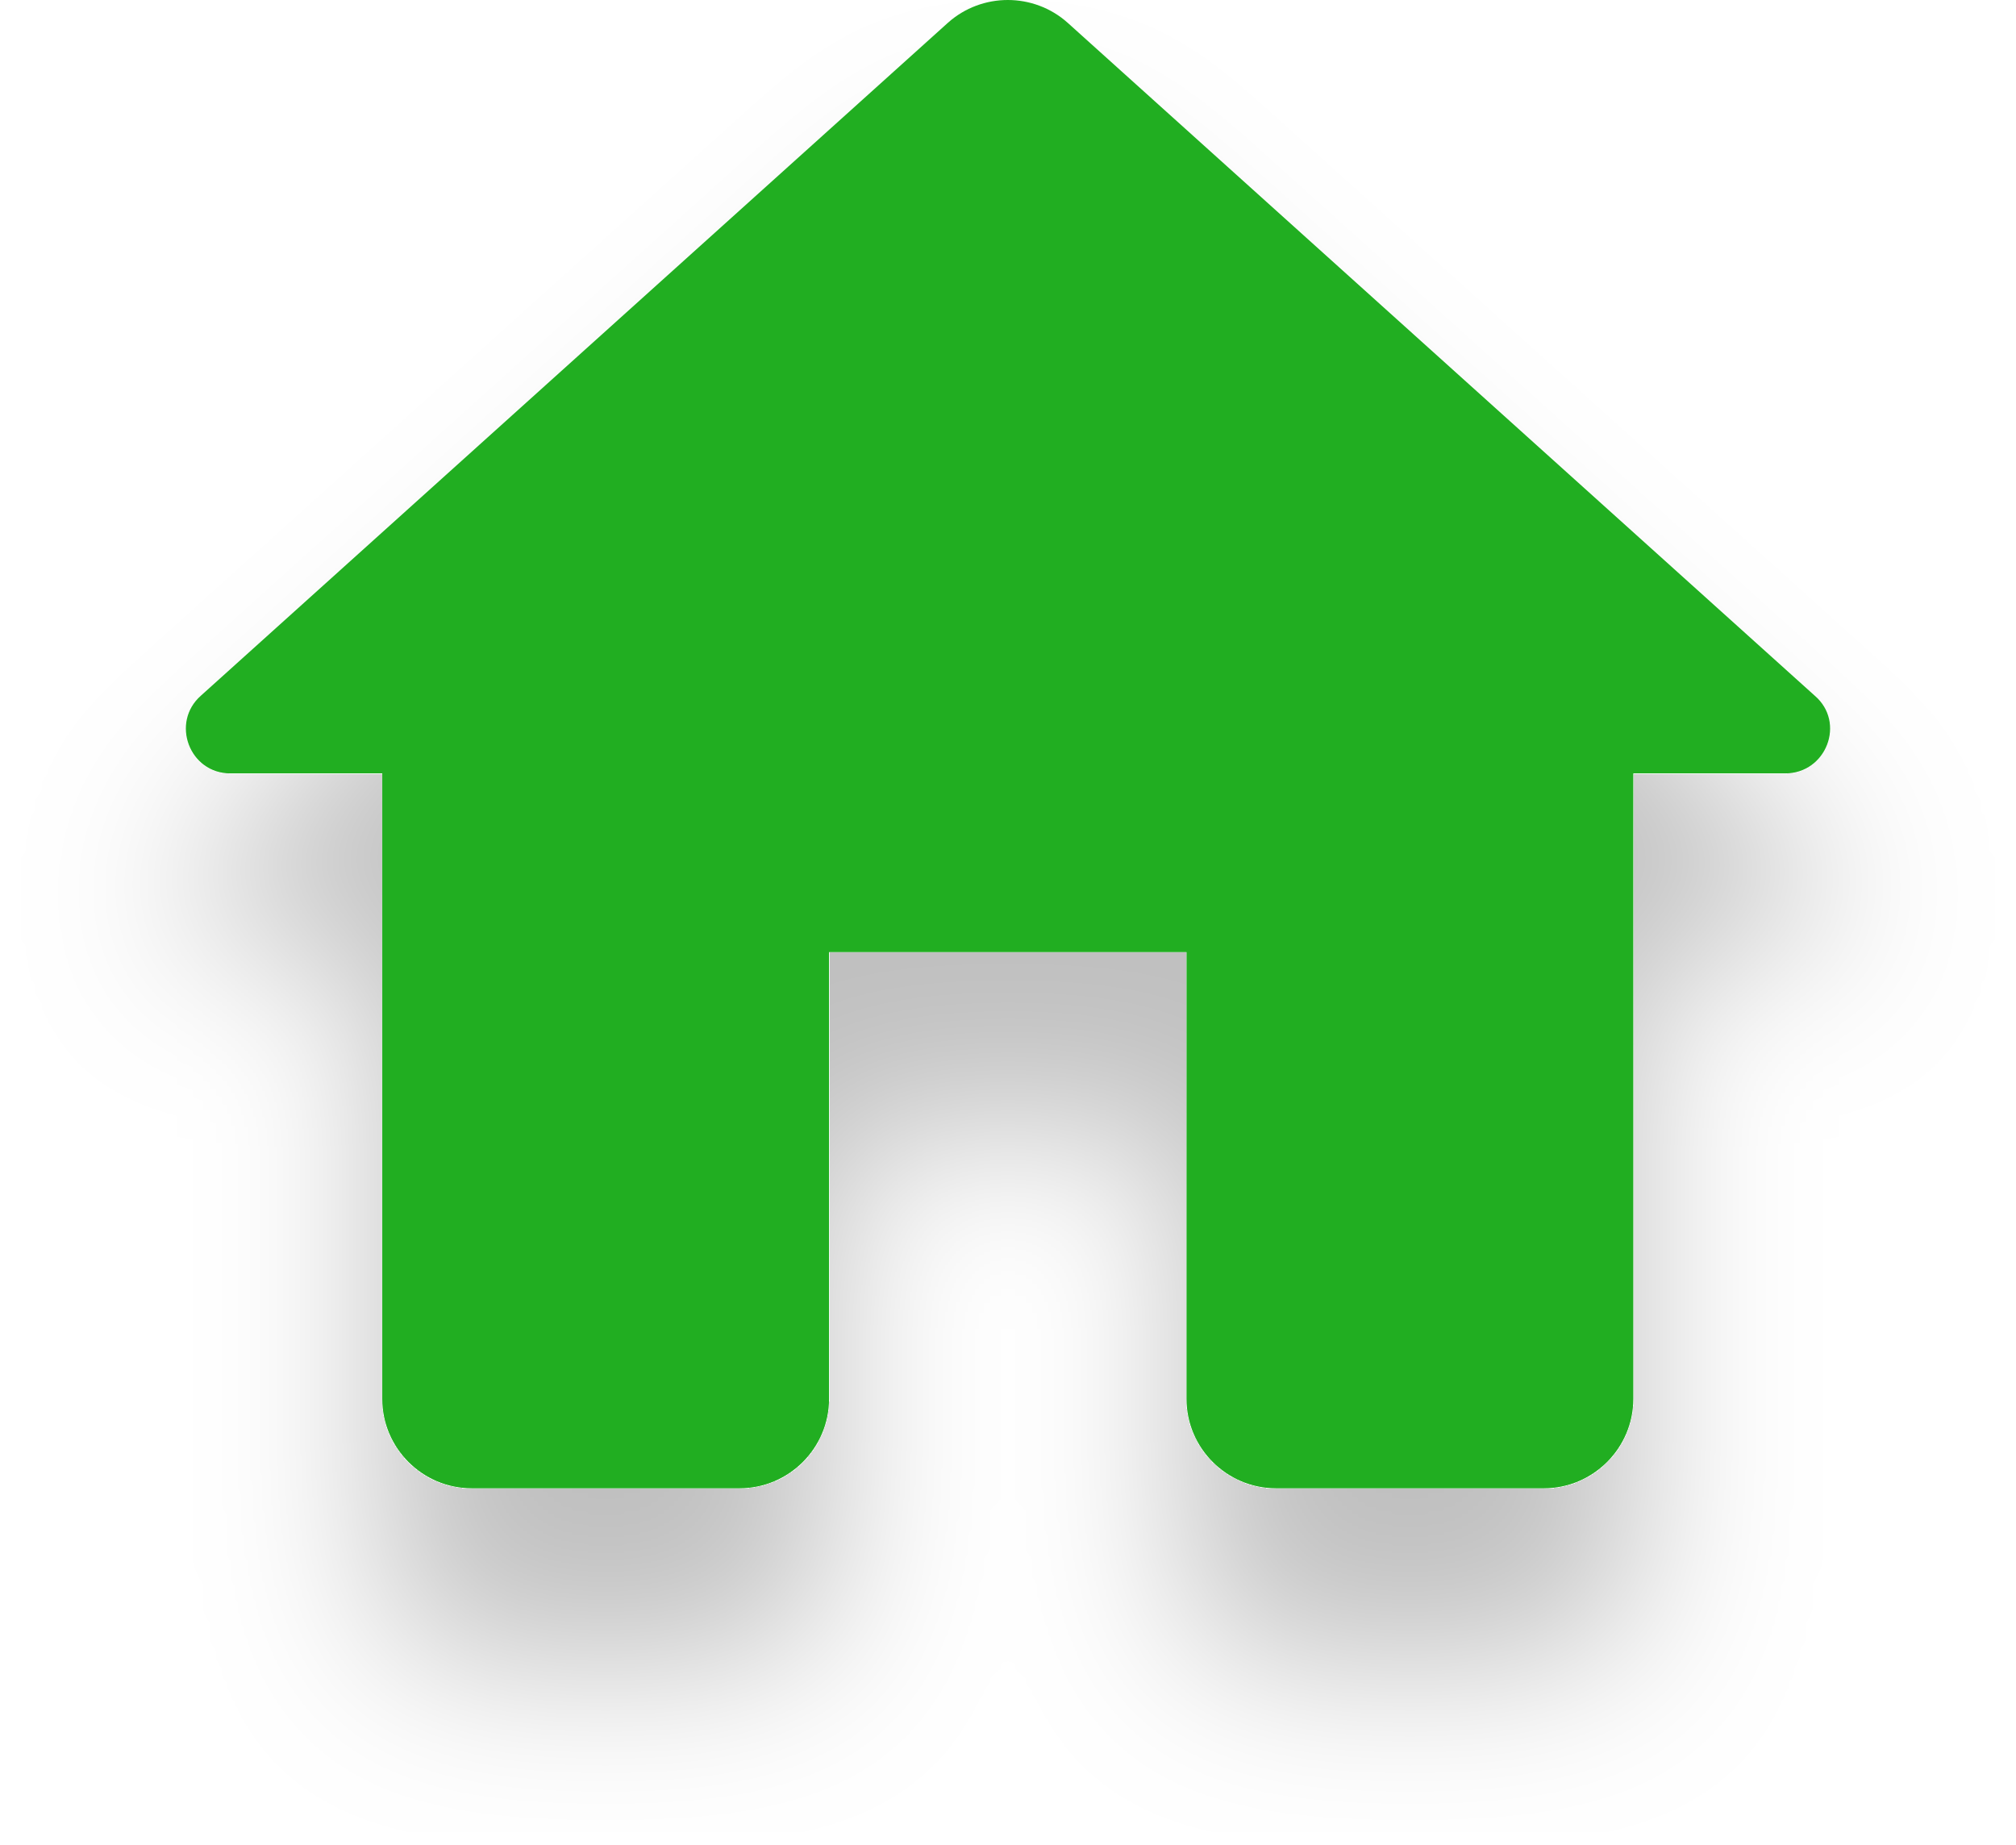
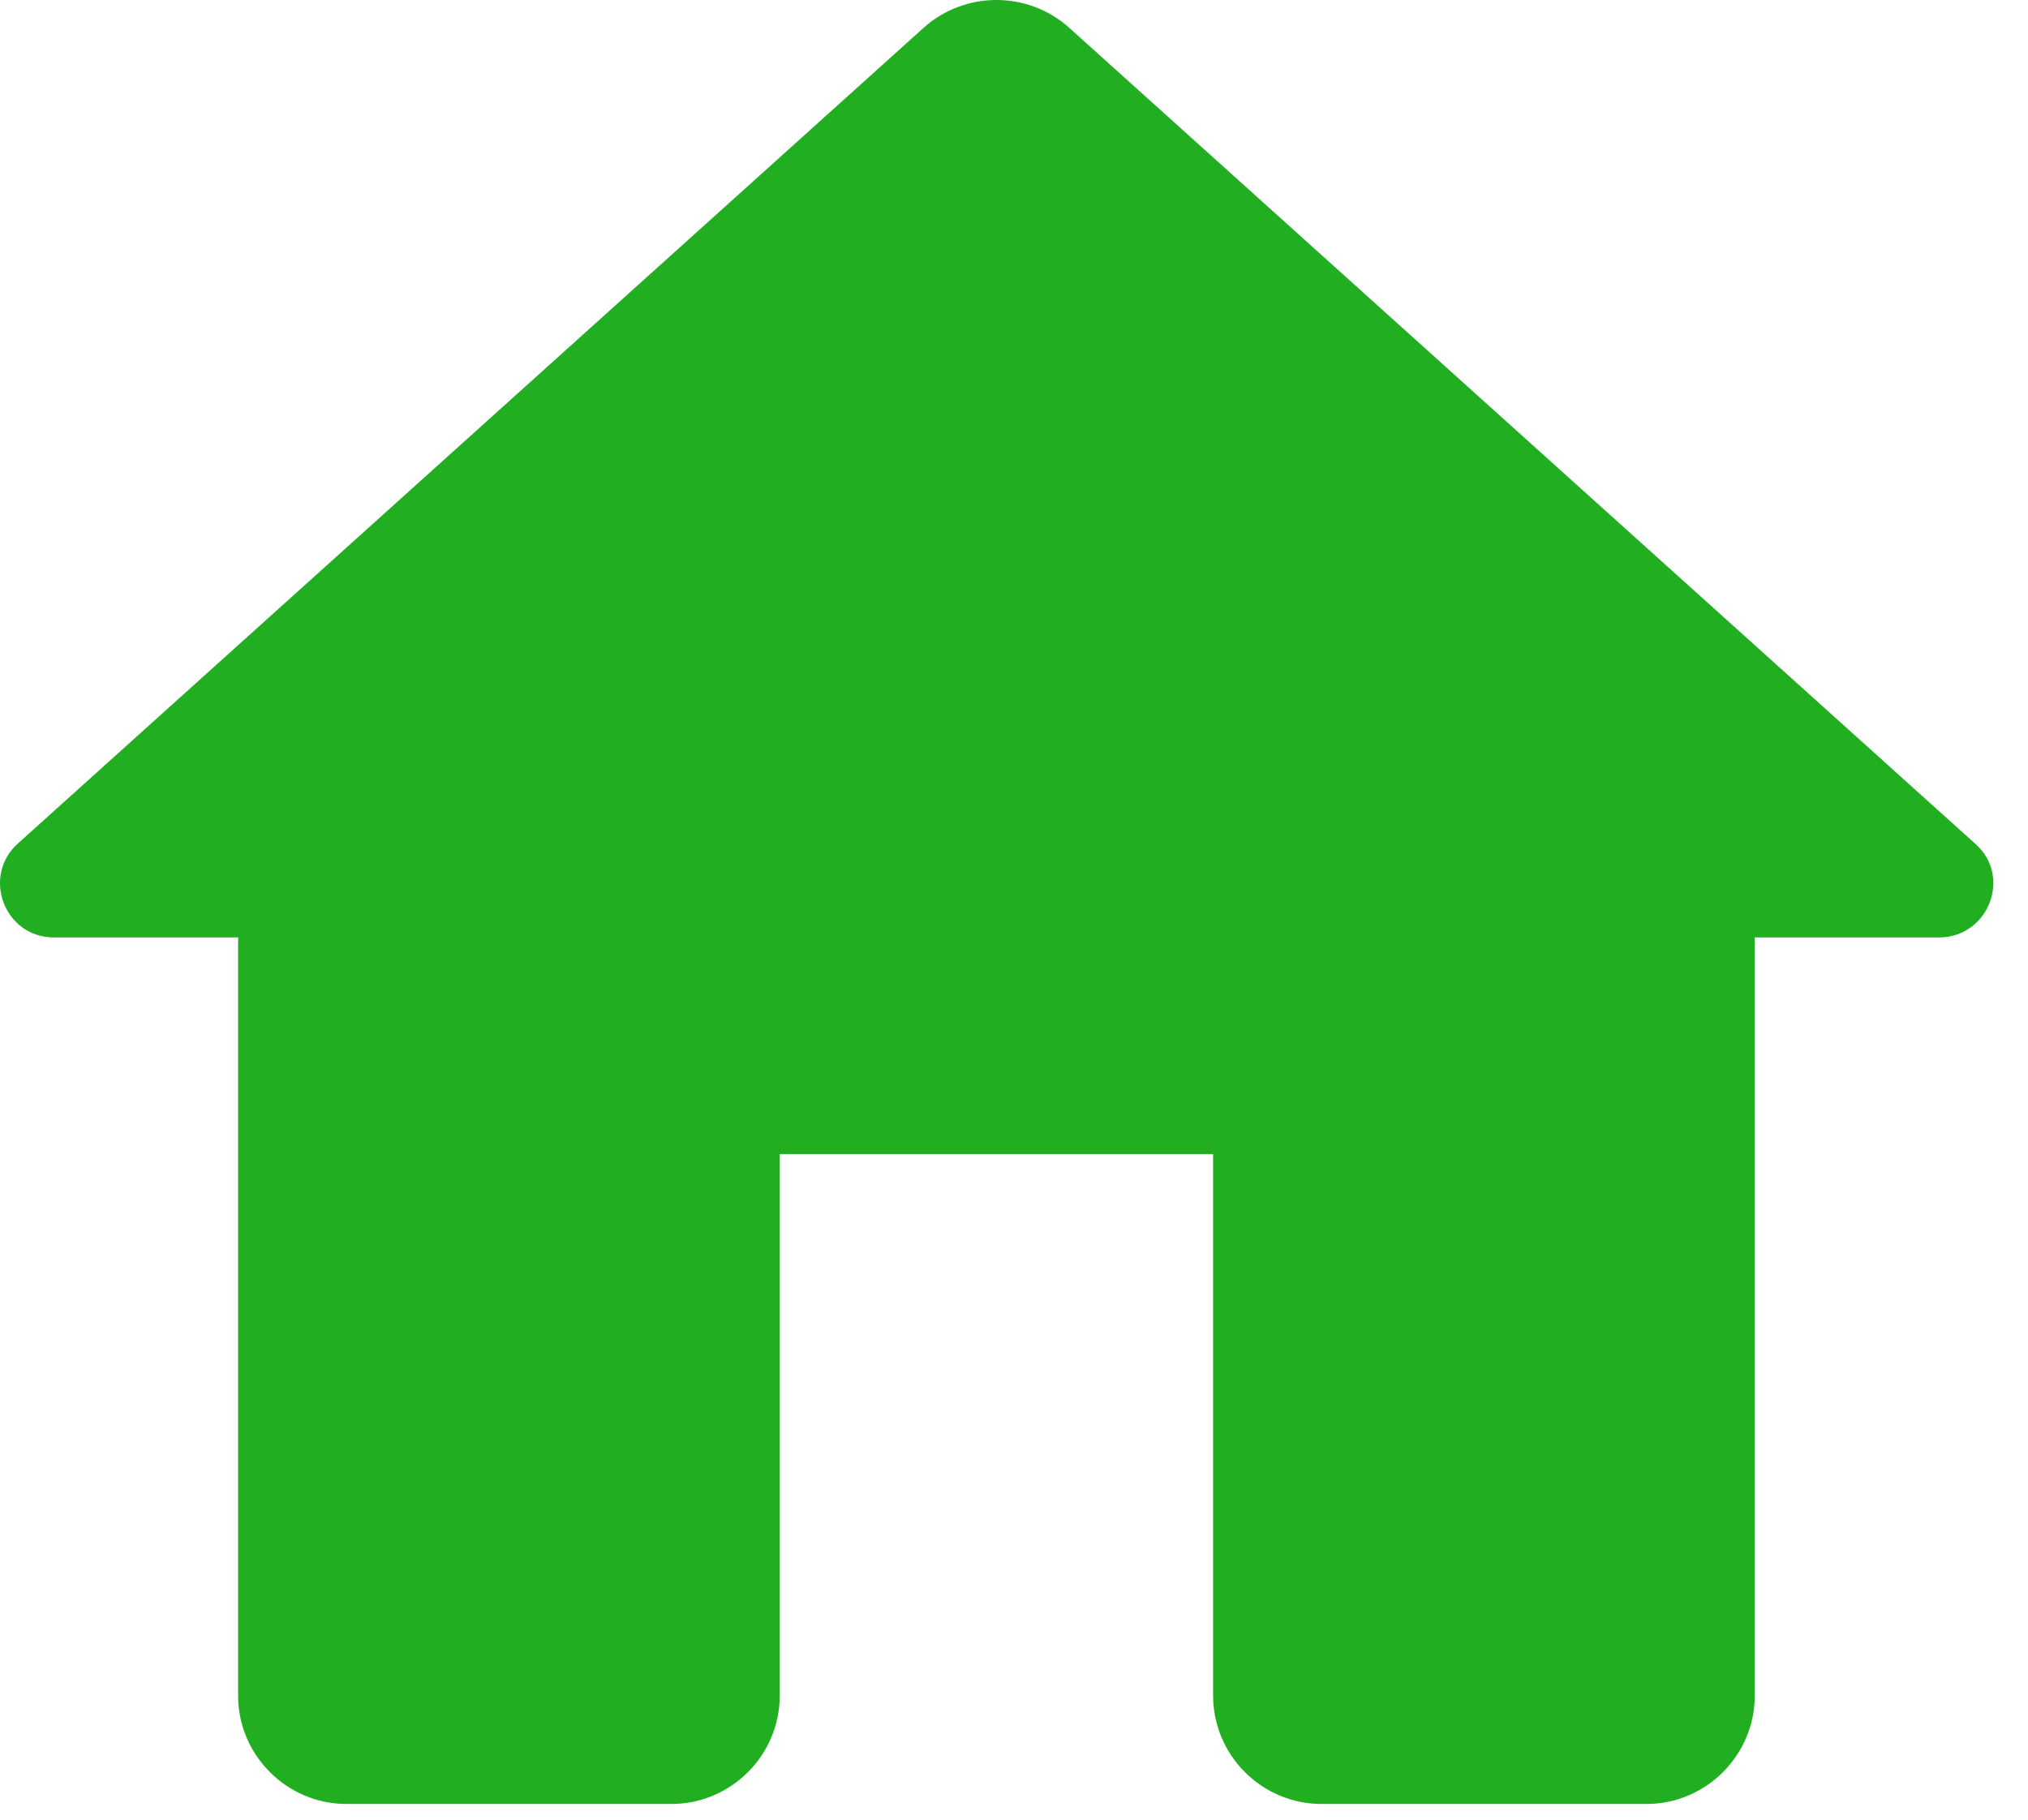
- <svg xmlns="http://www.w3.org/2000/svg" width="47" height="43" viewBox="0 0 47 43" fill="none">
-   <g filter="url(#filter0_d_2450_32)">
-     <path d="M19.328 32.615V22.198H27.662V32.615C27.662 33.76 28.599 34.698 29.745 34.698H35.995C37.141 34.698 38.078 33.76 38.078 32.615V18.031H41.62C42.578 18.031 43.037 16.844 42.308 16.219L24.891 0.531C24.099 -0.177 22.891 -0.177 22.099 0.531L4.683 16.219C3.974 16.844 4.412 18.031 5.37 18.031H8.912V32.615C8.912 33.76 9.849 34.698 10.995 34.698H17.245C18.391 34.698 19.328 33.76 19.328 32.615Z" fill="#21AE21" />
-   </g>
-   <defs>
-     <filter id="filter0_d_2450_32" x="0.333" y="0" width="46.334" height="42.698" filterUnits="userSpaceOnUse" color-interpolation-filters="sRGB">
-       <feFlood flood-opacity="0" result="BackgroundImageFix" />
-       <feColorMatrix in="SourceAlpha" type="matrix" values="0 0 0 0 0 0 0 0 0 0 0 0 0 0 0 0 0 0 127 0" result="hardAlpha" />
-       <feOffset dy="4" />
-       <feGaussianBlur stdDeviation="2" />
-       <feComposite in2="hardAlpha" operator="out" />
-       <feColorMatrix type="matrix" values="0 0 0 0 0 0 0 0 0 0 0 0 0 0 0 0 0 0 0.25 0" />
-       <feBlend mode="normal" in2="BackgroundImageFix" result="effect1_dropShadow_2450_32" />
-       <feBlend mode="normal" in="SourceGraphic" in2="effect1_dropShadow_2450_32" result="shape" />
-     </filter>
-   </defs>
+ <svg xmlns="http://www.w3.org/2000/svg" width="39" height="35" viewBox="0 0 39 35" fill="none">
+   <path d="M14.995 32.615V22.198H23.329V32.615C23.329 33.76 24.266 34.698 25.412 34.698H31.662C32.808 34.698 33.745 33.76 33.745 32.615V18.031H37.287C38.245 18.031 38.704 16.844 37.975 16.219L20.558 0.531C19.766 -0.177 18.558 -0.177 17.766 0.531L0.35 16.219C-0.359 16.844 0.079 18.031 1.037 18.031H4.579V32.615C4.579 33.76 5.516 34.698 6.662 34.698H12.912C14.058 34.698 14.995 33.76 14.995 32.615Z" fill="#21AE21" />
</svg>
